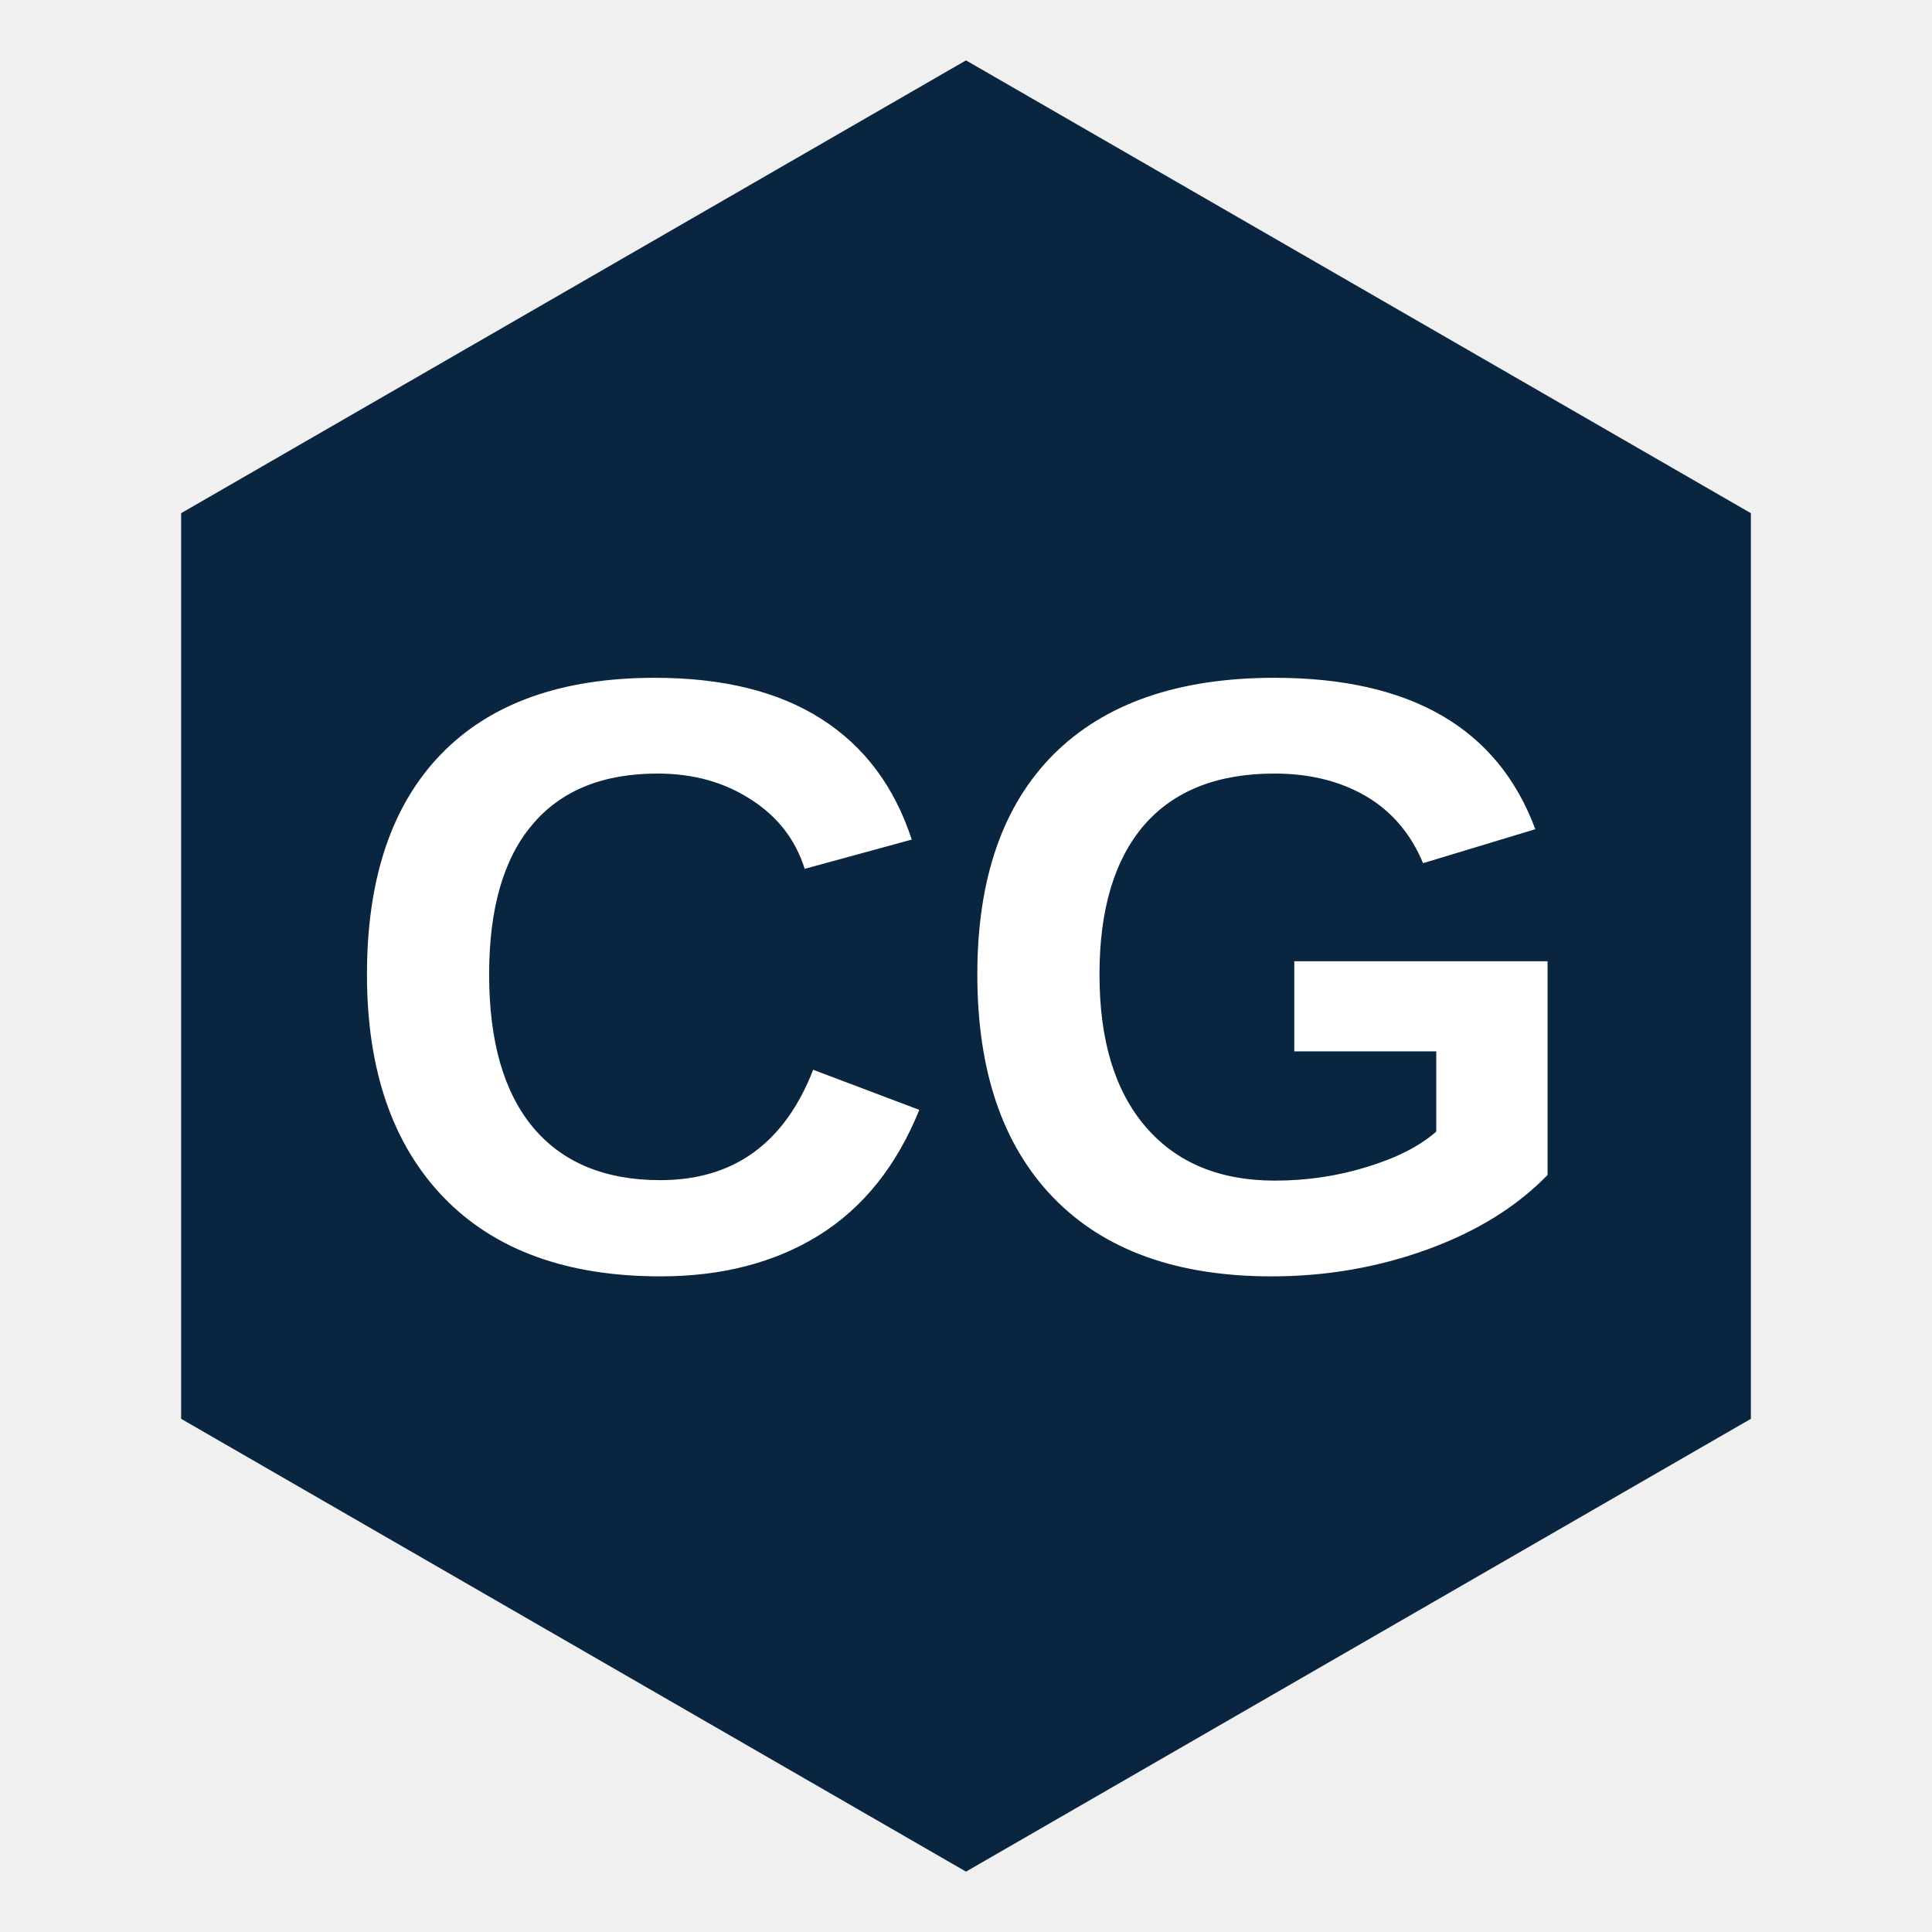
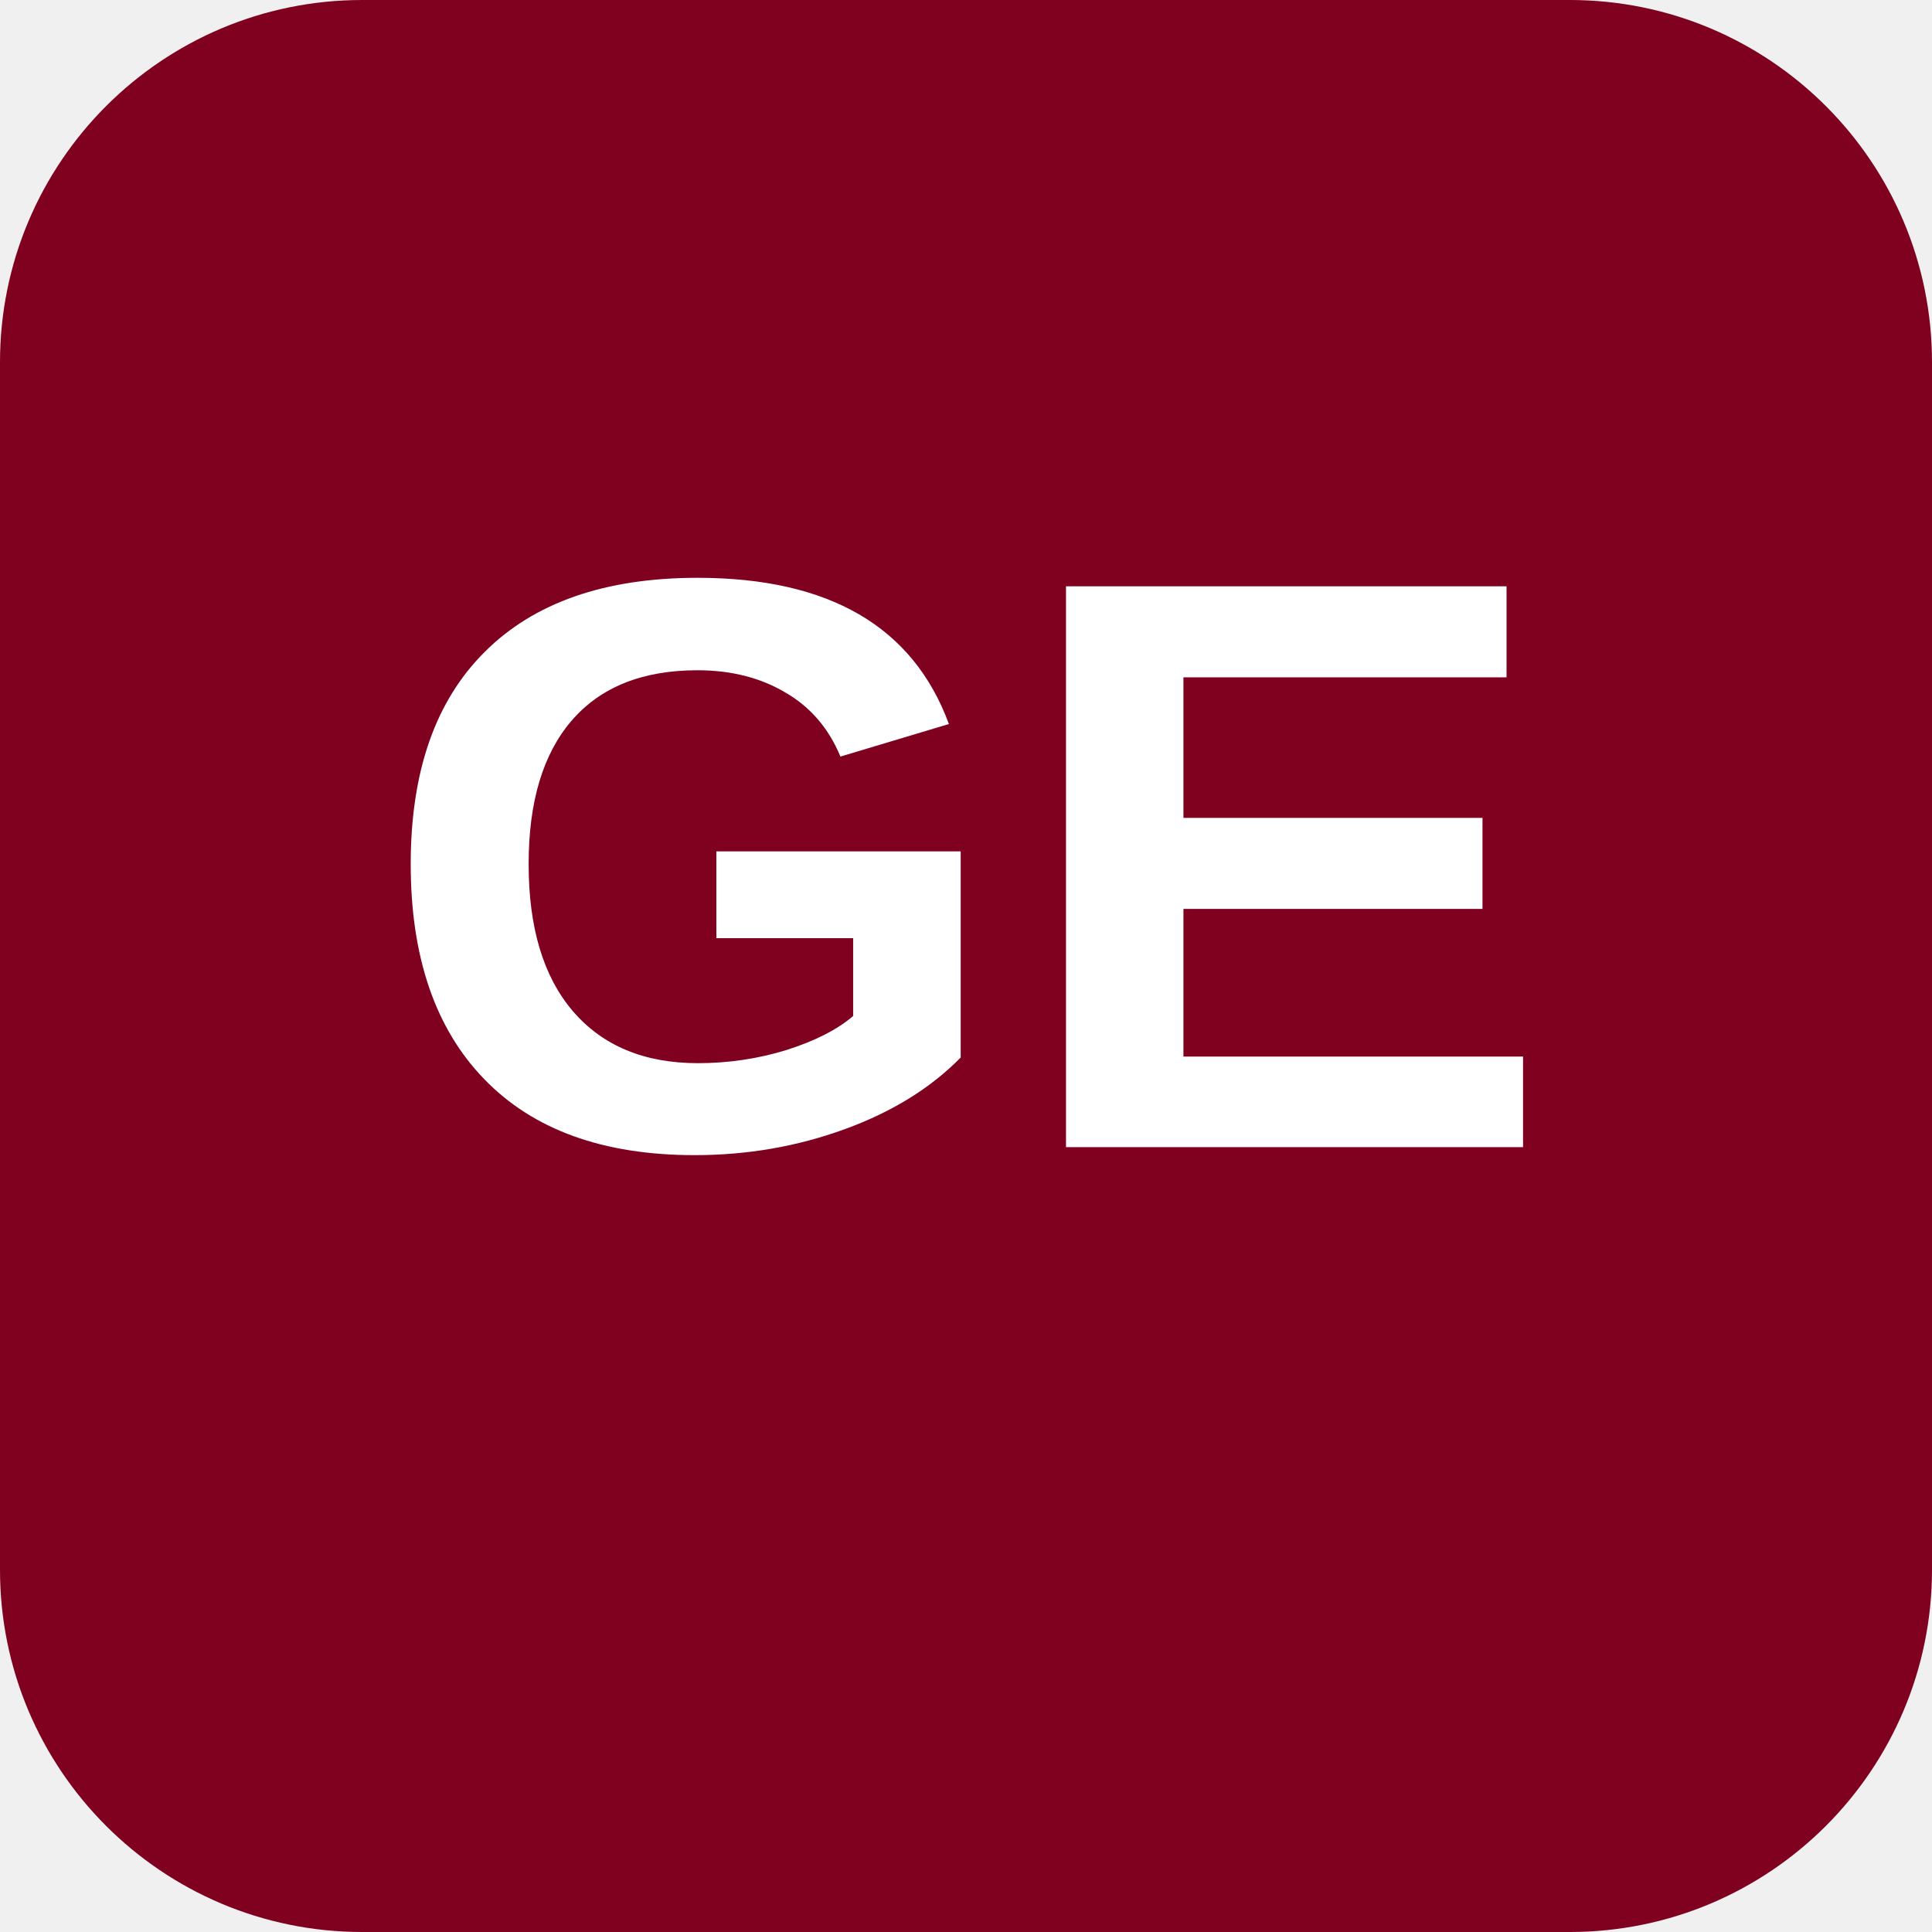
<svg xmlns="http://www.w3.org/2000/svg" viewBox="0 0 64 64" width="64" height="64">
-   <polygon points="32,2 58,17 58,47 32,62 6,47 6,17" fill="#0A2540" />
-   <text x="32" y="42" text-anchor="middle" font-family="Arial,sans-serif" font-size="28" font-weight="700" fill="white">CG</text>
+   <rect width="64" height="64" rx="12" fill="#800020" />
+   <text x="32" y="38" font-family="Arial,Helvetica,sans-serif" font-size="27" font-weight="900" text-anchor="middle" fill="#FFFFFF">GE</text>
</svg>
